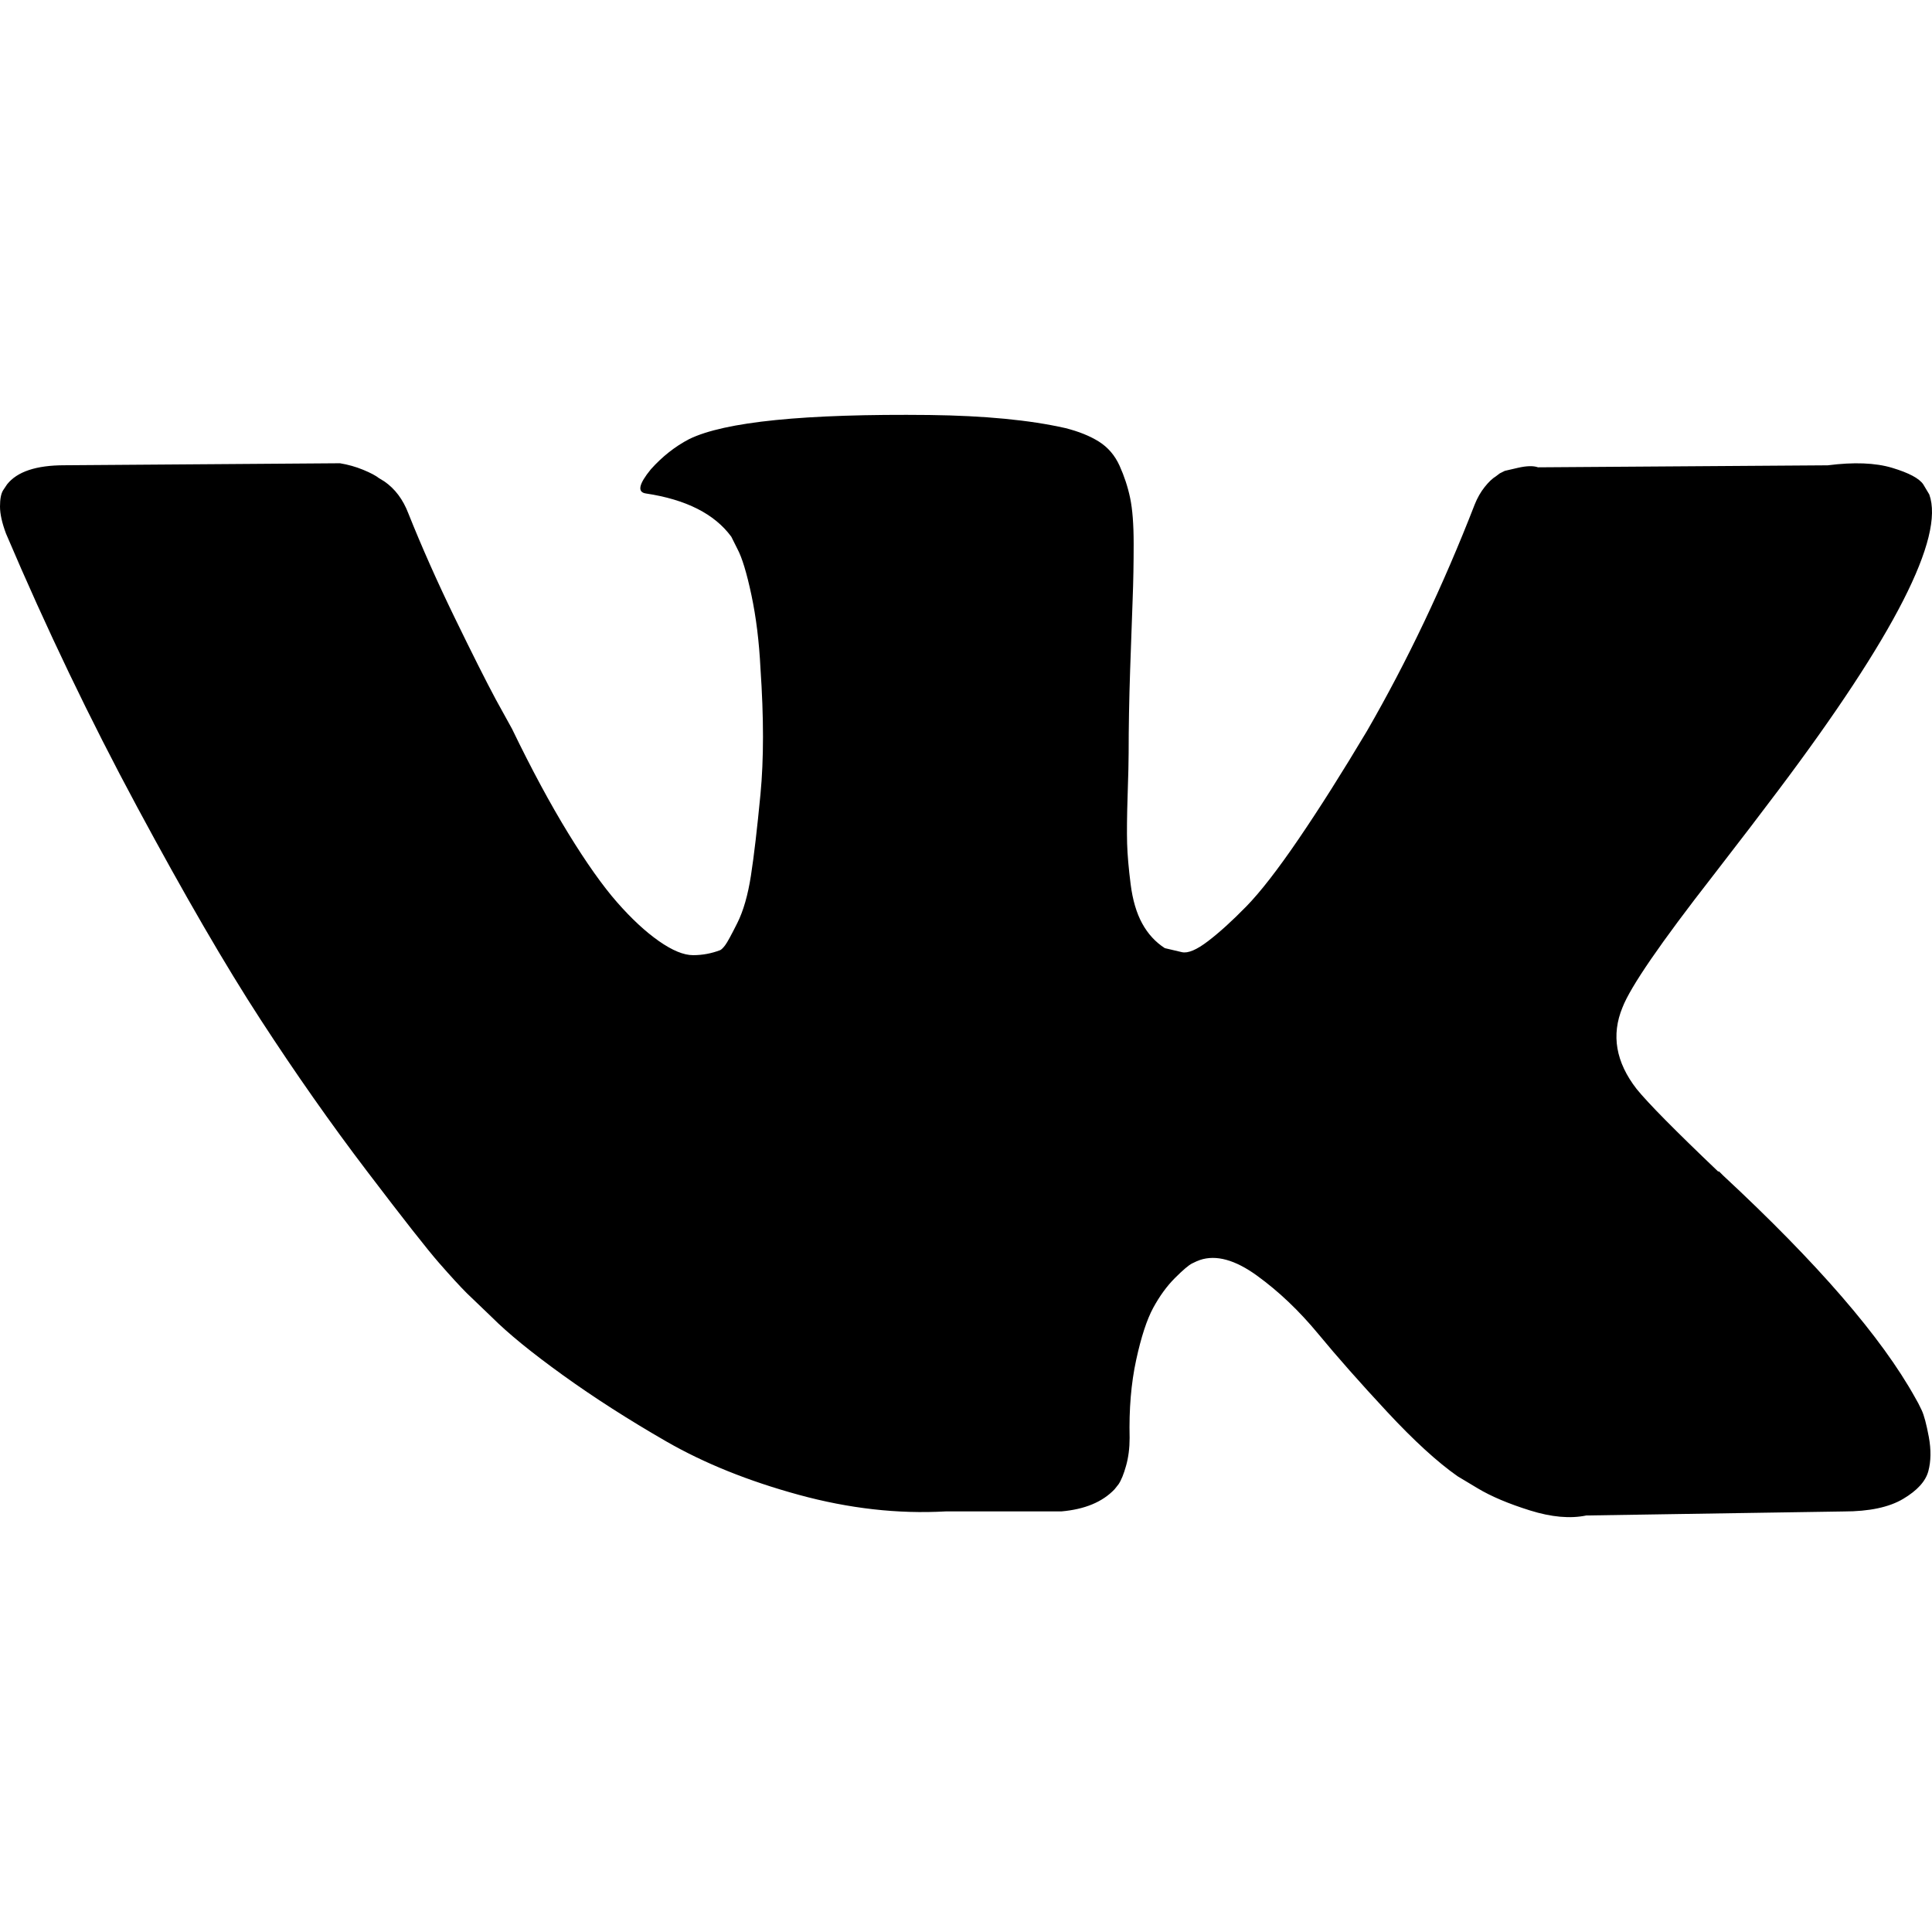
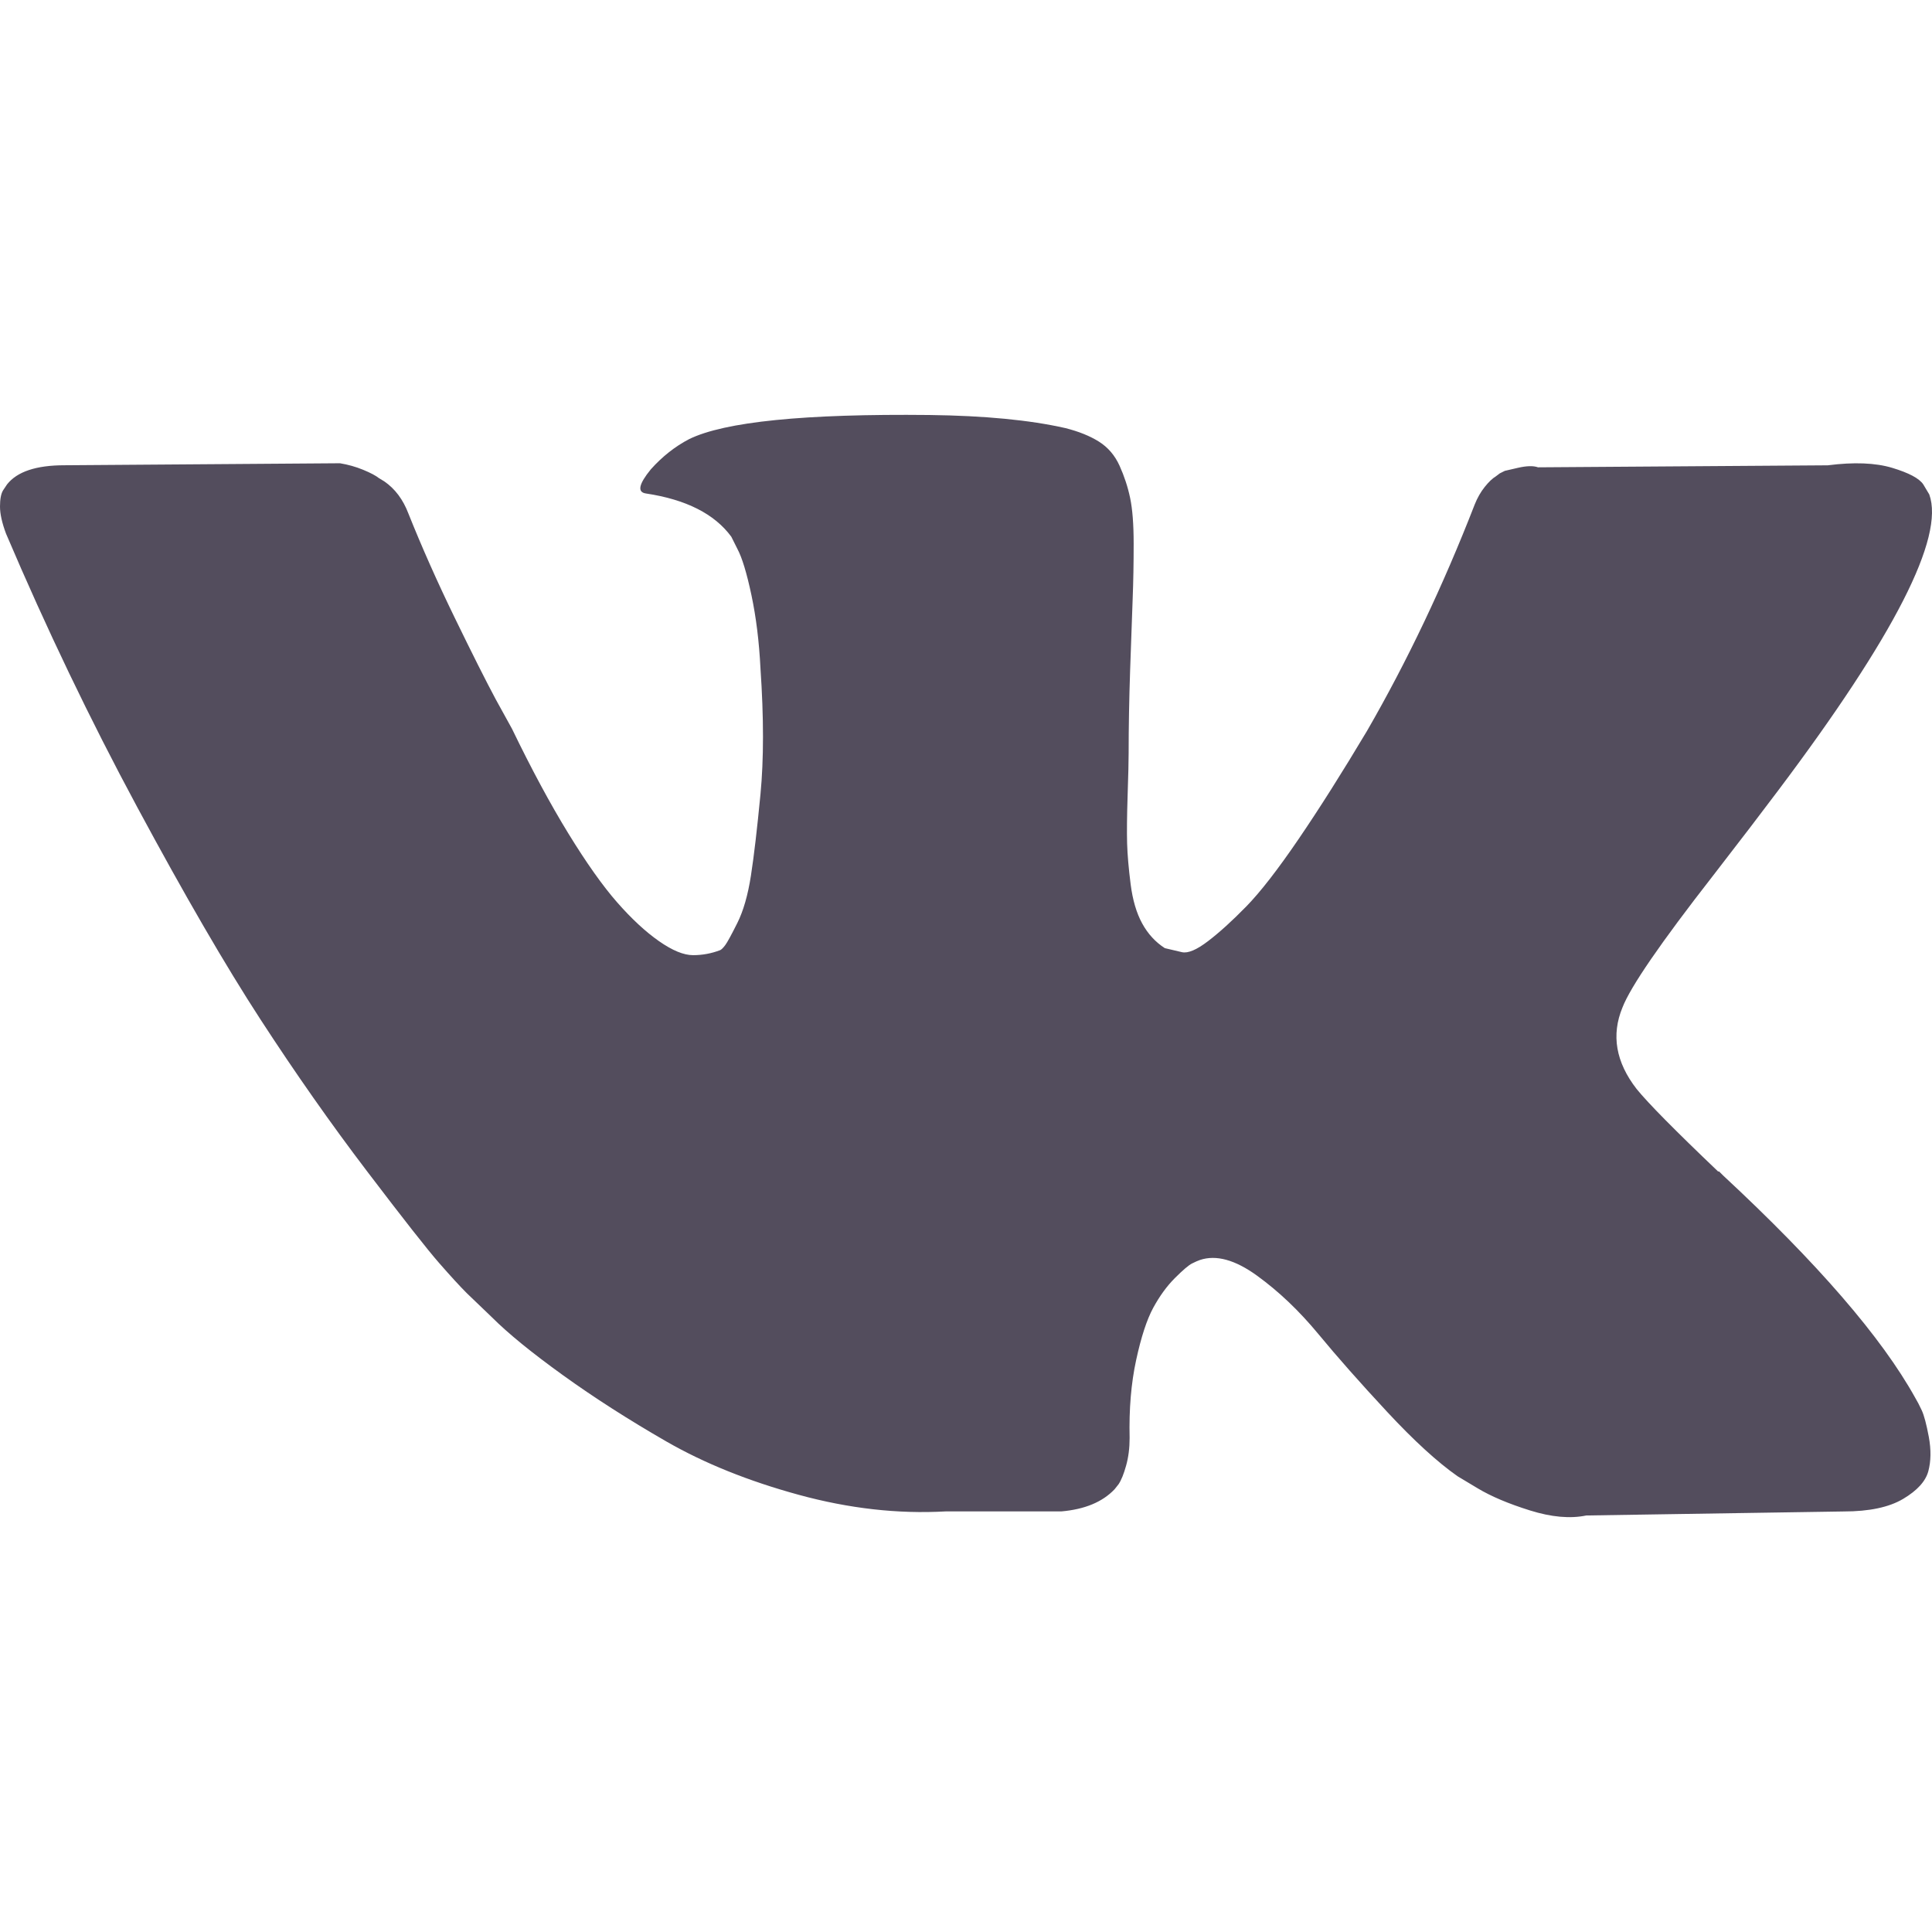
- <svg xmlns="http://www.w3.org/2000/svg" version="1.1" id="Capa_1" x="0px" y="0px" width="548.358px" height="548.358px" viewBox="0 0 548.358 548.358" style="enable-background:new 0 0 548.358 548.358;" xml:space="preserve">
+ <svg xmlns="http://www.w3.org/2000/svg" version="1.1" id="Capa_1" x="0px" y="0px" width="548.358px" height="548.358px" viewBox="0 0 548.358 548.358" xml:space="preserve">
  <g>
-     <path d="M545.451,400.298c-0.664-1.431-1.283-2.618-1.858-3.569c-9.514-17.135-27.695-38.167-54.532-63.102l-0.567-0.571   l-0.284-0.28l-0.287-0.287h-0.288c-12.18-11.611-19.893-19.418-23.123-23.415c-5.91-7.614-7.234-15.321-4.004-23.13   c2.282-5.9,10.854-18.36,25.696-37.397c7.807-10.089,13.99-18.175,18.556-24.267c32.931-43.78,47.208-71.756,42.828-83.939   l-1.701-2.847c-1.143-1.714-4.093-3.282-8.846-4.712c-4.764-1.427-10.853-1.663-18.278-0.712l-82.224,0.568   c-1.332-0.472-3.234-0.428-5.712,0.144c-2.475,0.572-3.713,0.859-3.713,0.859l-1.431,0.715l-1.136,0.859   c-0.952,0.568-1.999,1.567-3.142,2.995c-1.137,1.423-2.088,3.093-2.848,4.996c-8.952,23.031-19.13,44.444-30.553,64.238   c-7.043,11.803-13.511,22.032-19.418,30.693c-5.899,8.658-10.848,15.037-14.842,19.126c-4,4.093-7.61,7.372-10.852,9.849   c-3.237,2.478-5.708,3.525-7.419,3.142c-1.715-0.383-3.33-0.763-4.859-1.143c-2.663-1.714-4.805-4.045-6.42-6.995   c-1.622-2.95-2.714-6.663-3.285-11.136c-0.568-4.476-0.904-8.326-1-11.563c-0.089-3.233-0.048-7.806,0.145-13.706   c0.198-5.903,0.287-9.897,0.287-11.991c0-7.234,0.141-15.085,0.424-23.555c0.288-8.47,0.521-15.181,0.716-20.125   c0.194-4.949,0.284-10.185,0.284-15.705s-0.336-9.849-1-12.991c-0.656-3.138-1.663-6.184-2.99-9.137   c-1.335-2.95-3.289-5.232-5.853-6.852c-2.569-1.618-5.763-2.902-9.564-3.856c-10.089-2.283-22.936-3.518-38.547-3.71   c-35.401-0.38-58.148,1.906-68.236,6.855c-3.997,2.091-7.614,4.948-10.848,8.562c-3.427,4.189-3.905,6.475-1.431,6.851   c11.422,1.711,19.508,5.804,24.267,12.275l1.715,3.429c1.334,2.474,2.666,6.854,3.999,13.134c1.331,6.28,2.19,13.227,2.568,20.837   c0.95,13.897,0.95,25.793,0,35.689c-0.953,9.9-1.853,17.607-2.712,23.127c-0.859,5.52-2.143,9.993-3.855,13.418   c-1.715,3.426-2.856,5.52-3.428,6.28c-0.571,0.76-1.047,1.239-1.425,1.427c-2.474,0.948-5.047,1.431-7.71,1.431   c-2.667,0-5.901-1.334-9.707-4c-3.805-2.666-7.754-6.328-11.847-10.992c-4.093-4.665-8.709-11.184-13.85-19.558   c-5.137-8.374-10.467-18.271-15.987-29.691l-4.567-8.282c-2.855-5.328-6.755-13.086-11.704-23.267   c-4.952-10.185-9.329-20.037-13.134-29.554c-1.521-3.997-3.806-7.04-6.851-9.134l-1.429-0.859c-0.95-0.76-2.475-1.567-4.567-2.427   c-2.095-0.859-4.281-1.475-6.567-1.854l-78.229,0.568c-7.994,0-13.418,1.811-16.274,5.428l-1.143,1.711   C0.288,140.146,0,141.668,0,143.763c0,2.094,0.571,4.664,1.714,7.707c11.42,26.84,23.839,52.725,37.257,77.659   c13.418,24.934,25.078,45.019,34.973,60.237c9.897,15.229,19.985,29.602,30.264,43.112c10.279,13.515,17.083,22.176,20.412,25.981   c3.333,3.812,5.951,6.662,7.854,8.565l7.139,6.851c4.568,4.569,11.276,10.041,20.127,16.416   c8.853,6.379,18.654,12.659,29.408,18.85c10.756,6.181,23.269,11.225,37.546,15.126c14.275,3.905,28.169,5.472,41.684,4.716h32.834   c6.659-0.575,11.704-2.669,15.133-6.283l1.136-1.431c0.764-1.136,1.479-2.901,2.139-5.276c0.668-2.379,1-5,1-7.851   c-0.195-8.183,0.428-15.558,1.852-22.124c1.423-6.564,3.045-11.513,4.859-14.846c1.813-3.33,3.859-6.14,6.136-8.418   c2.282-2.283,3.908-3.666,4.862-4.142c0.948-0.479,1.705-0.804,2.276-0.999c4.568-1.522,9.944-0.048,16.136,4.429   c6.187,4.473,11.99,9.996,17.418,16.56c5.425,6.57,11.943,13.941,19.555,22.124c7.617,8.186,14.277,14.271,19.985,18.274   l5.708,3.426c3.812,2.286,8.761,4.38,14.853,6.283c6.081,1.902,11.409,2.378,15.984,1.427l73.087-1.14   c7.229,0,12.854-1.197,16.844-3.572c3.998-2.379,6.373-5,7.139-7.851c0.764-2.854,0.805-6.092,0.145-9.712   C546.782,404.25,546.115,401.725,545.451,400.298z" />
+     <path fill="#534d5d" d="M545.451,400.298c-0.664-1.431-1.283-2.618-1.858-3.569c-9.514-17.135-27.695-38.167-54.532-63.102l-0.567-0.571   l-0.284-0.28l-0.287-0.287h-0.288c-12.18-11.611-19.893-19.418-23.123-23.415c-5.91-7.614-7.234-15.321-4.004-23.13   c2.282-5.9,10.854-18.36,25.696-37.397c7.807-10.089,13.99-18.175,18.556-24.267c32.931-43.78,47.208-71.756,42.828-83.939   l-1.701-2.847c-1.143-1.714-4.093-3.282-8.846-4.712c-4.764-1.427-10.853-1.663-18.278-0.712l-82.224,0.568   c-1.332-0.472-3.234-0.428-5.712,0.144c-2.475,0.572-3.713,0.859-3.713,0.859l-1.431,0.715l-1.136,0.859   c-0.952,0.568-1.999,1.567-3.142,2.995c-1.137,1.423-2.088,3.093-2.848,4.996c-8.952,23.031-19.13,44.444-30.553,64.238   c-7.043,11.803-13.511,22.032-19.418,30.693c-5.899,8.658-10.848,15.037-14.842,19.126c-4,4.093-7.61,7.372-10.852,9.849   c-3.237,2.478-5.708,3.525-7.419,3.142c-1.715-0.383-3.33-0.763-4.859-1.143c-2.663-1.714-4.805-4.045-6.42-6.995   c-1.622-2.95-2.714-6.663-3.285-11.136c-0.568-4.476-0.904-8.326-1-11.563c-0.089-3.233-0.048-7.806,0.145-13.706   c0.198-5.903,0.287-9.897,0.287-11.991c0-7.234,0.141-15.085,0.424-23.555c0.288-8.47,0.521-15.181,0.716-20.125   c0.194-4.949,0.284-10.185,0.284-15.705s-0.336-9.849-1-12.991c-0.656-3.138-1.663-6.184-2.99-9.137   c-1.335-2.95-3.289-5.232-5.853-6.852c-2.569-1.618-5.763-2.902-9.564-3.856c-10.089-2.283-22.936-3.518-38.547-3.71   c-35.401-0.38-58.148,1.906-68.236,6.855c-3.997,2.091-7.614,4.948-10.848,8.562c-3.427,4.189-3.905,6.475-1.431,6.851   c11.422,1.711,19.508,5.804,24.267,12.275l1.715,3.429c1.334,2.474,2.666,6.854,3.999,13.134c1.331,6.28,2.19,13.227,2.568,20.837   c0.95,13.897,0.95,25.793,0,35.689c-0.953,9.9-1.853,17.607-2.712,23.127c-0.859,5.52-2.143,9.993-3.855,13.418   c-1.715,3.426-2.856,5.52-3.428,6.28c-0.571,0.76-1.047,1.239-1.425,1.427c-2.474,0.948-5.047,1.431-7.71,1.431   c-2.667,0-5.901-1.334-9.707-4c-3.805-2.666-7.754-6.328-11.847-10.992c-4.093-4.665-8.709-11.184-13.85-19.558   c-5.137-8.374-10.467-18.271-15.987-29.691l-4.567-8.282c-2.855-5.328-6.755-13.086-11.704-23.267   c-4.952-10.185-9.329-20.037-13.134-29.554c-1.521-3.997-3.806-7.04-6.851-9.134l-1.429-0.859c-0.95-0.76-2.475-1.567-4.567-2.427   c-2.095-0.859-4.281-1.475-6.567-1.854l-78.229,0.568c-7.994,0-13.418,1.811-16.274,5.428l-1.143,1.711   C0.288,140.146,0,141.668,0,143.763c0,2.094,0.571,4.664,1.714,7.707c11.42,26.84,23.839,52.725,37.257,77.659   c13.418,24.934,25.078,45.019,34.973,60.237c9.897,15.229,19.985,29.602,30.264,43.112c10.279,13.515,17.083,22.176,20.412,25.981   c3.333,3.812,5.951,6.662,7.854,8.565l7.139,6.851c4.568,4.569,11.276,10.041,20.127,16.416   c8.853,6.379,18.654,12.659,29.408,18.85c10.756,6.181,23.269,11.225,37.546,15.126c14.275,3.905,28.169,5.472,41.684,4.716h32.834   c6.659-0.575,11.704-2.669,15.133-6.283l1.136-1.431c0.764-1.136,1.479-2.901,2.139-5.276c0.668-2.379,1-5,1-7.851   c-0.195-8.183,0.428-15.558,1.852-22.124c1.423-6.564,3.045-11.513,4.859-14.846c1.813-3.33,3.859-6.14,6.136-8.418   c2.282-2.283,3.908-3.666,4.862-4.142c0.948-0.479,1.705-0.804,2.276-0.999c4.568-1.522,9.944-0.048,16.136,4.429   c6.187,4.473,11.99,9.996,17.418,16.56c5.425,6.57,11.943,13.941,19.555,22.124c7.617,8.186,14.277,14.271,19.985,18.274   l5.708,3.426c3.812,2.286,8.761,4.38,14.853,6.283c6.081,1.902,11.409,2.378,15.984,1.427l73.087-1.14   c7.229,0,12.854-1.197,16.844-3.572c3.998-2.379,6.373-5,7.139-7.851c0.764-2.854,0.805-6.092,0.145-9.712   C546.782,404.25,546.115,401.725,545.451,400.298z" />
  </g>
  <g>
</g>
  <g>
</g>
  <g>
</g>
  <g>
</g>
  <g>
</g>
  <g>
</g>
  <g>
</g>
  <g>
</g>
  <g>
</g>
  <g>
</g>
  <g>
</g>
  <g>
</g>
  <g>
</g>
  <g>
</g>
  <g>
</g>
</svg>
